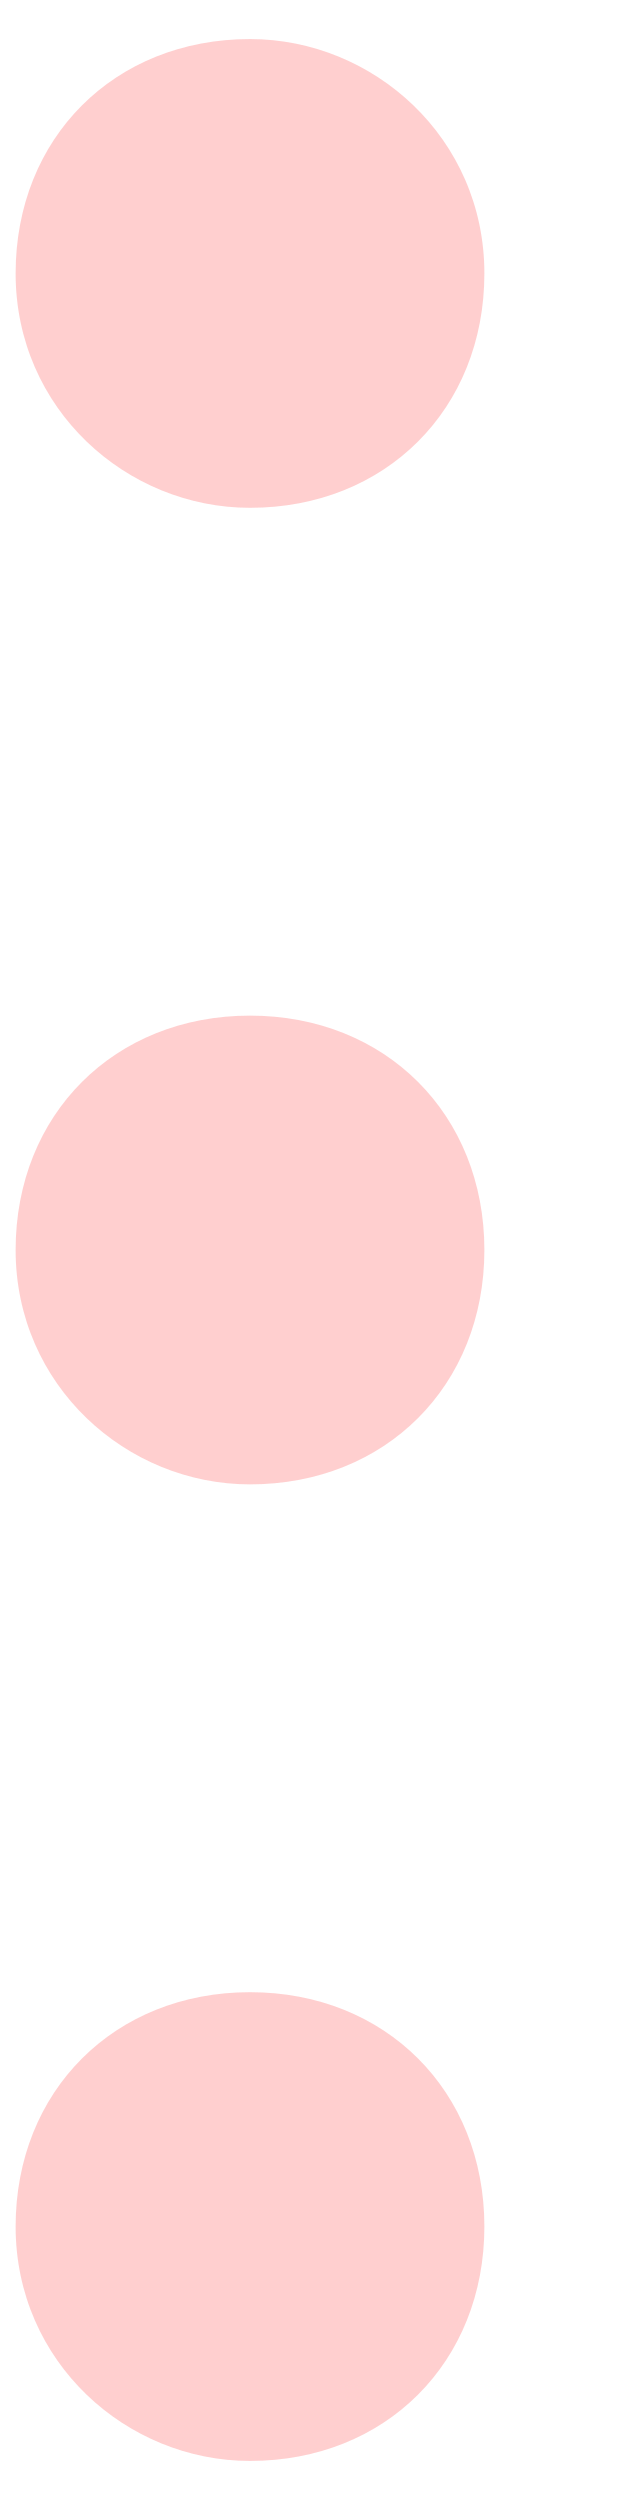
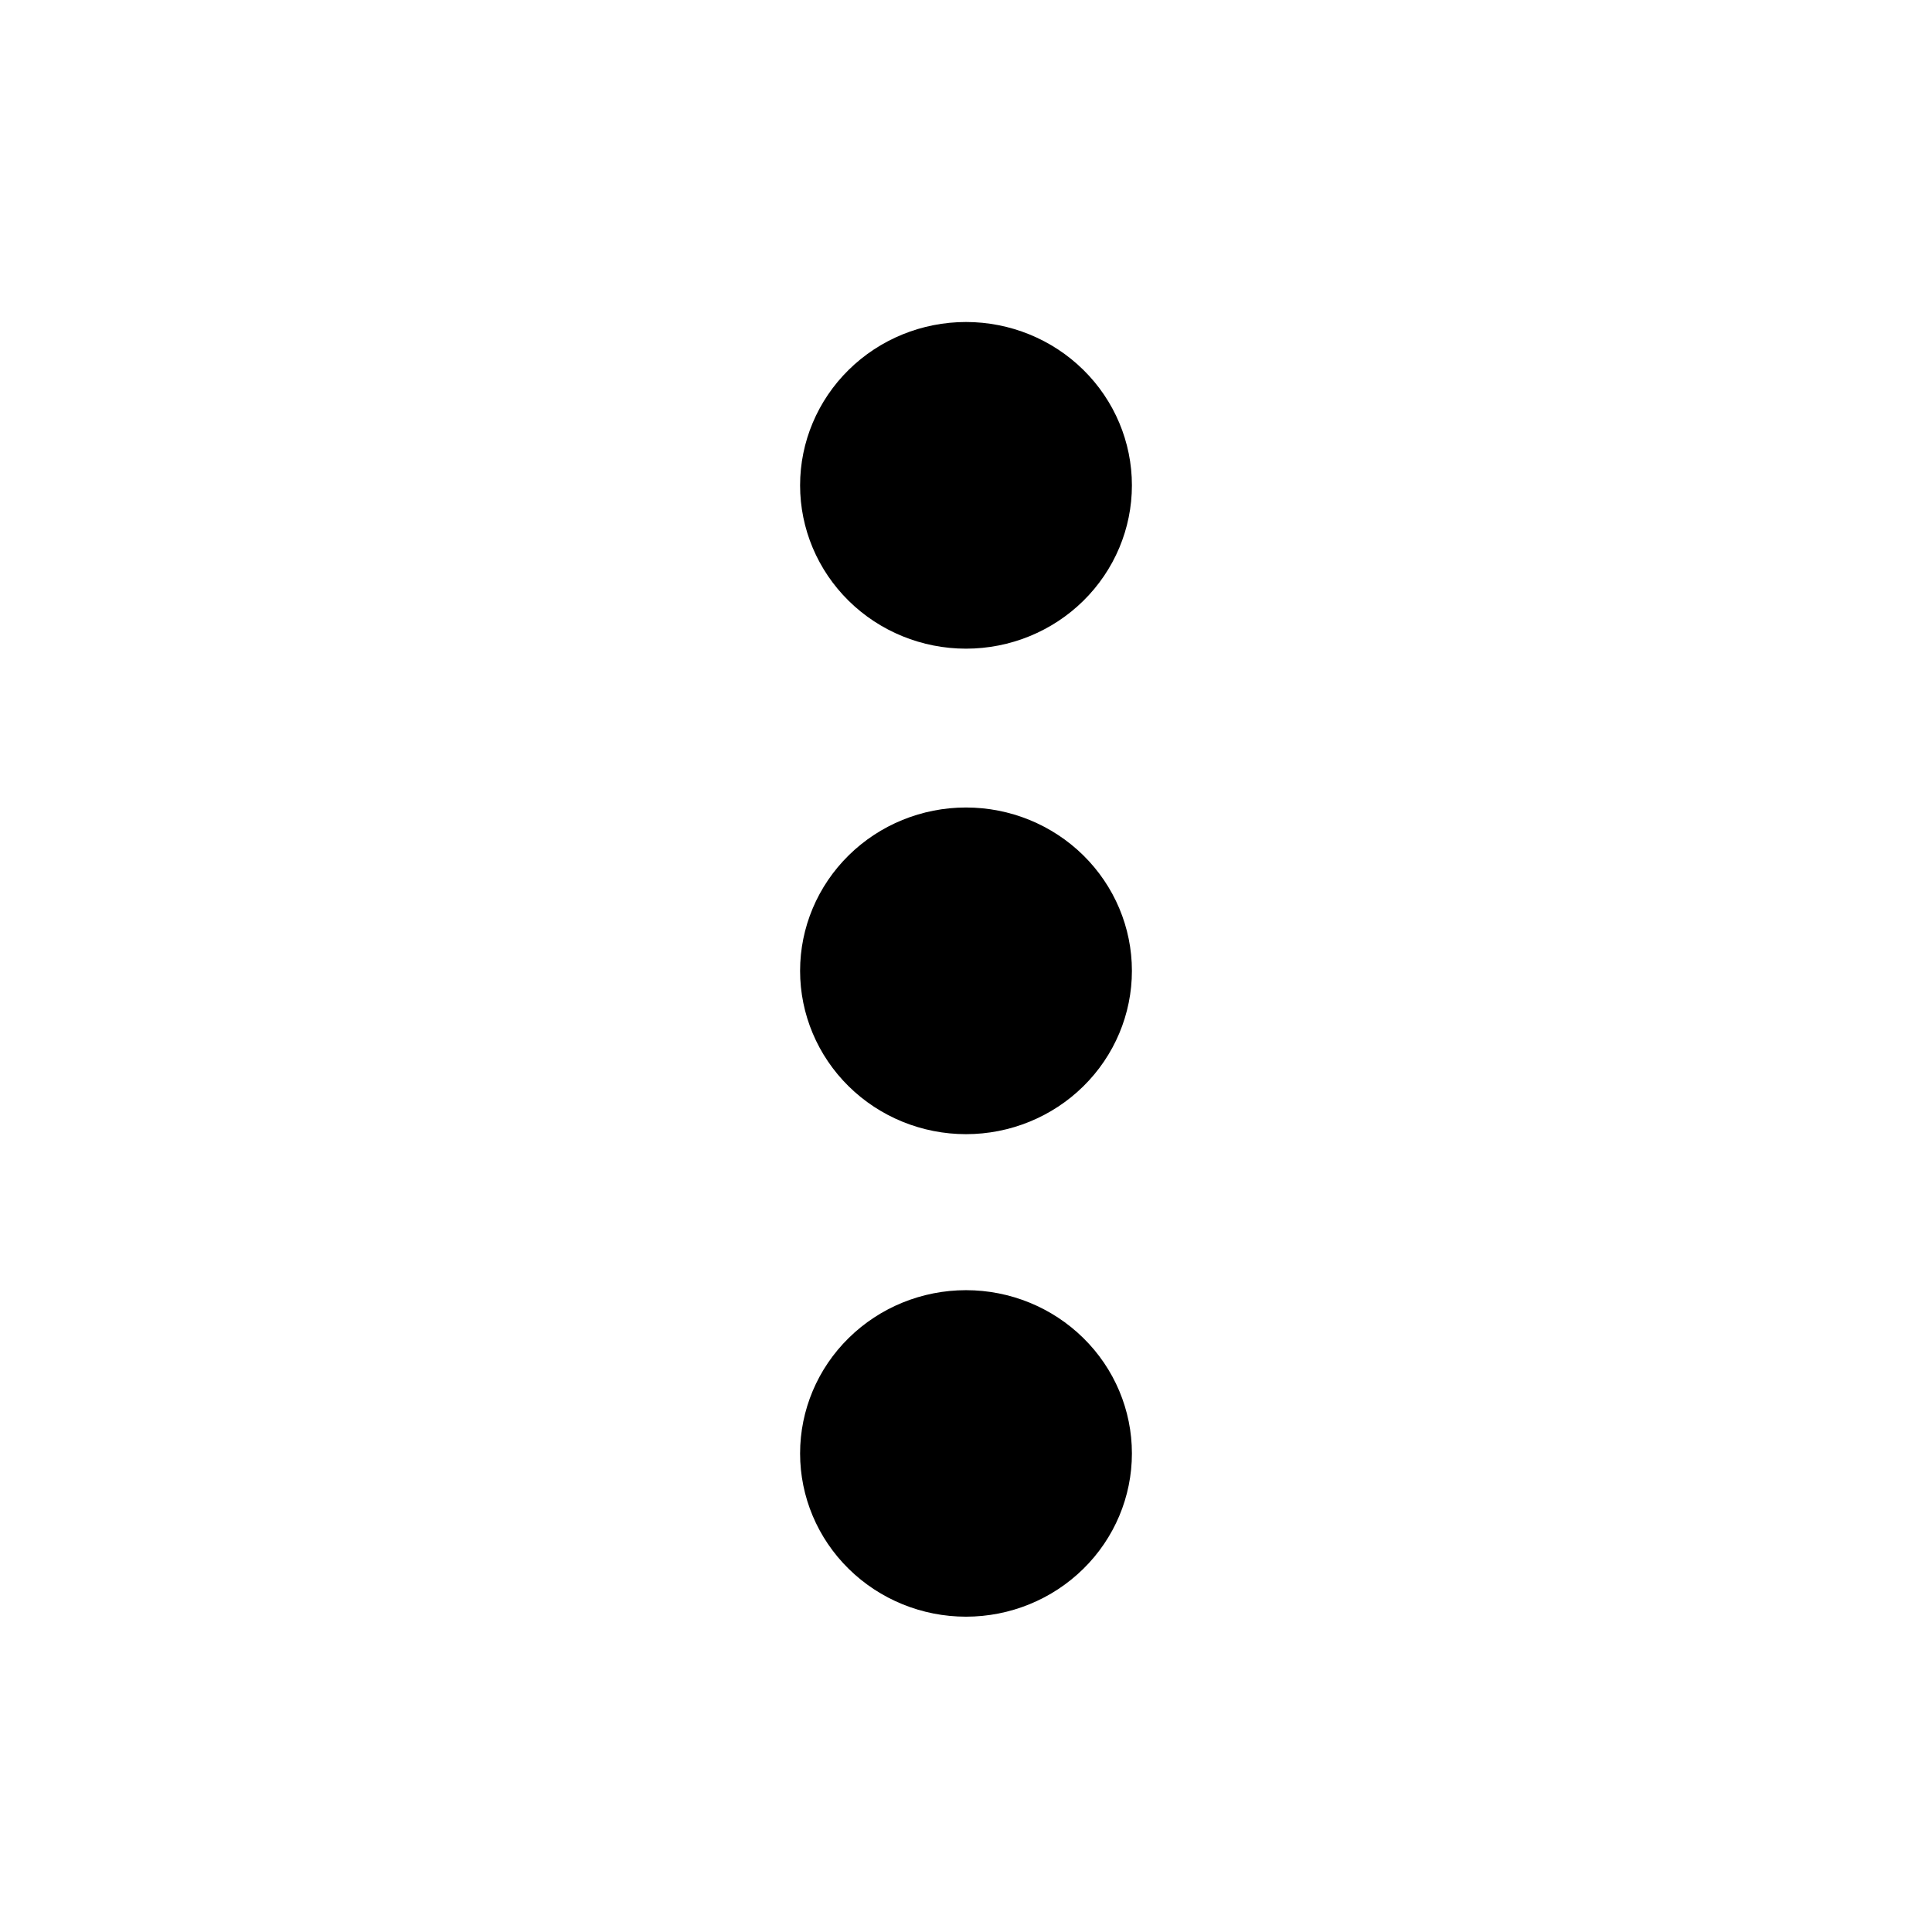
- <svg xmlns="http://www.w3.org/2000/svg" id="vector" width="4.0d" height="16.0d" viewBox="0 0 4.0 16.0">
-   <defs>
-     <clipPath id="clip_path_0">
-       <path d="M1.6,12.75C2.468,12.75 3.1,13.382 3.1,14.25C3.1,15.118 2.468,15.75 1.6,15.75C0.81,15.75 0.1,15.118 0.1,14.25C0.1,13.382 0.732,12.75 1.6,12.75ZM1.6,6.5C2.468,6.5 3.1,7.132 3.1,8C3.1,8.868 2.468,9.5 1.6,9.5C0.81,9.5 0.1,8.868 0.1,8C0.1,7.132 0.732,6.5 1.6,6.5ZM1.6,0.25C2.389,0.25 3.1,0.882 3.1,1.75C3.1,2.618 2.468,3.25 1.6,3.25C0.81,3.25 0.1,2.618 0.1,1.75C0.1,0.882 0.732,0.25 1.6,0.25Z" />
-     </clipPath>
-   </defs>
-   <g id="g_0">
-     <path fill="#ff404040" d="M-10,-4h24v24h-24z" stroke="#00000000" stroke-width="1.0" fill-rule="evenodd" clip-path="url(#clip_path_0)" />
-   </g>
+ <svg xmlns="http://www.w3.org/2000/svg" width="24" height="24" viewBox="0 0 24 24" fill="none">
+   <path d="M9.939 6.029C9.939 6.567 10.156 7.083 10.543 7.464C10.929 7.844 11.453 8.058 12 8.058C12.547 8.058 13.071 7.844 13.457 7.464C13.844 7.083 14.061 6.567 14.061 6.029C14.061 5.491 13.844 4.975 13.457 4.594C13.071 4.214 12.547 4 12 4C11.453 4 10.929 4.214 10.543 4.594C10.156 4.975 9.939 5.491 9.939 6.029V6.029Z" fill="black" />
+   <path d="M9.939 12.06C9.939 12.598 10.156 13.114 10.543 13.495C10.929 13.875 11.453 14.089 12 14.089C12.547 14.089 13.071 13.875 13.457 13.495C13.844 13.114 14.061 12.598 14.061 12.06C14.061 11.522 13.844 11.006 13.457 10.625C13.071 10.245 12.547 10.031 12 10.031C11.453 10.031 10.929 10.245 10.543 10.625C10.156 11.006 9.939 11.522 9.939 12.06V12.06Z" fill="black" />
+   <path d="M9.939 18.055C9.939 18.593 10.156 19.109 10.543 19.489C10.929 19.869 11.453 20.083 12 20.083C12.547 20.083 13.071 19.869 13.457 19.489C13.844 19.109 14.061 18.593 14.061 18.055C14.061 17.517 13.844 17.001 13.457 16.621C13.071 16.241 12.547 16.027 12 16.027C11.453 16.027 10.929 16.241 10.543 16.621C10.156 17.001 9.939 17.517 9.939 18.055Z" fill="black" />
</svg>
